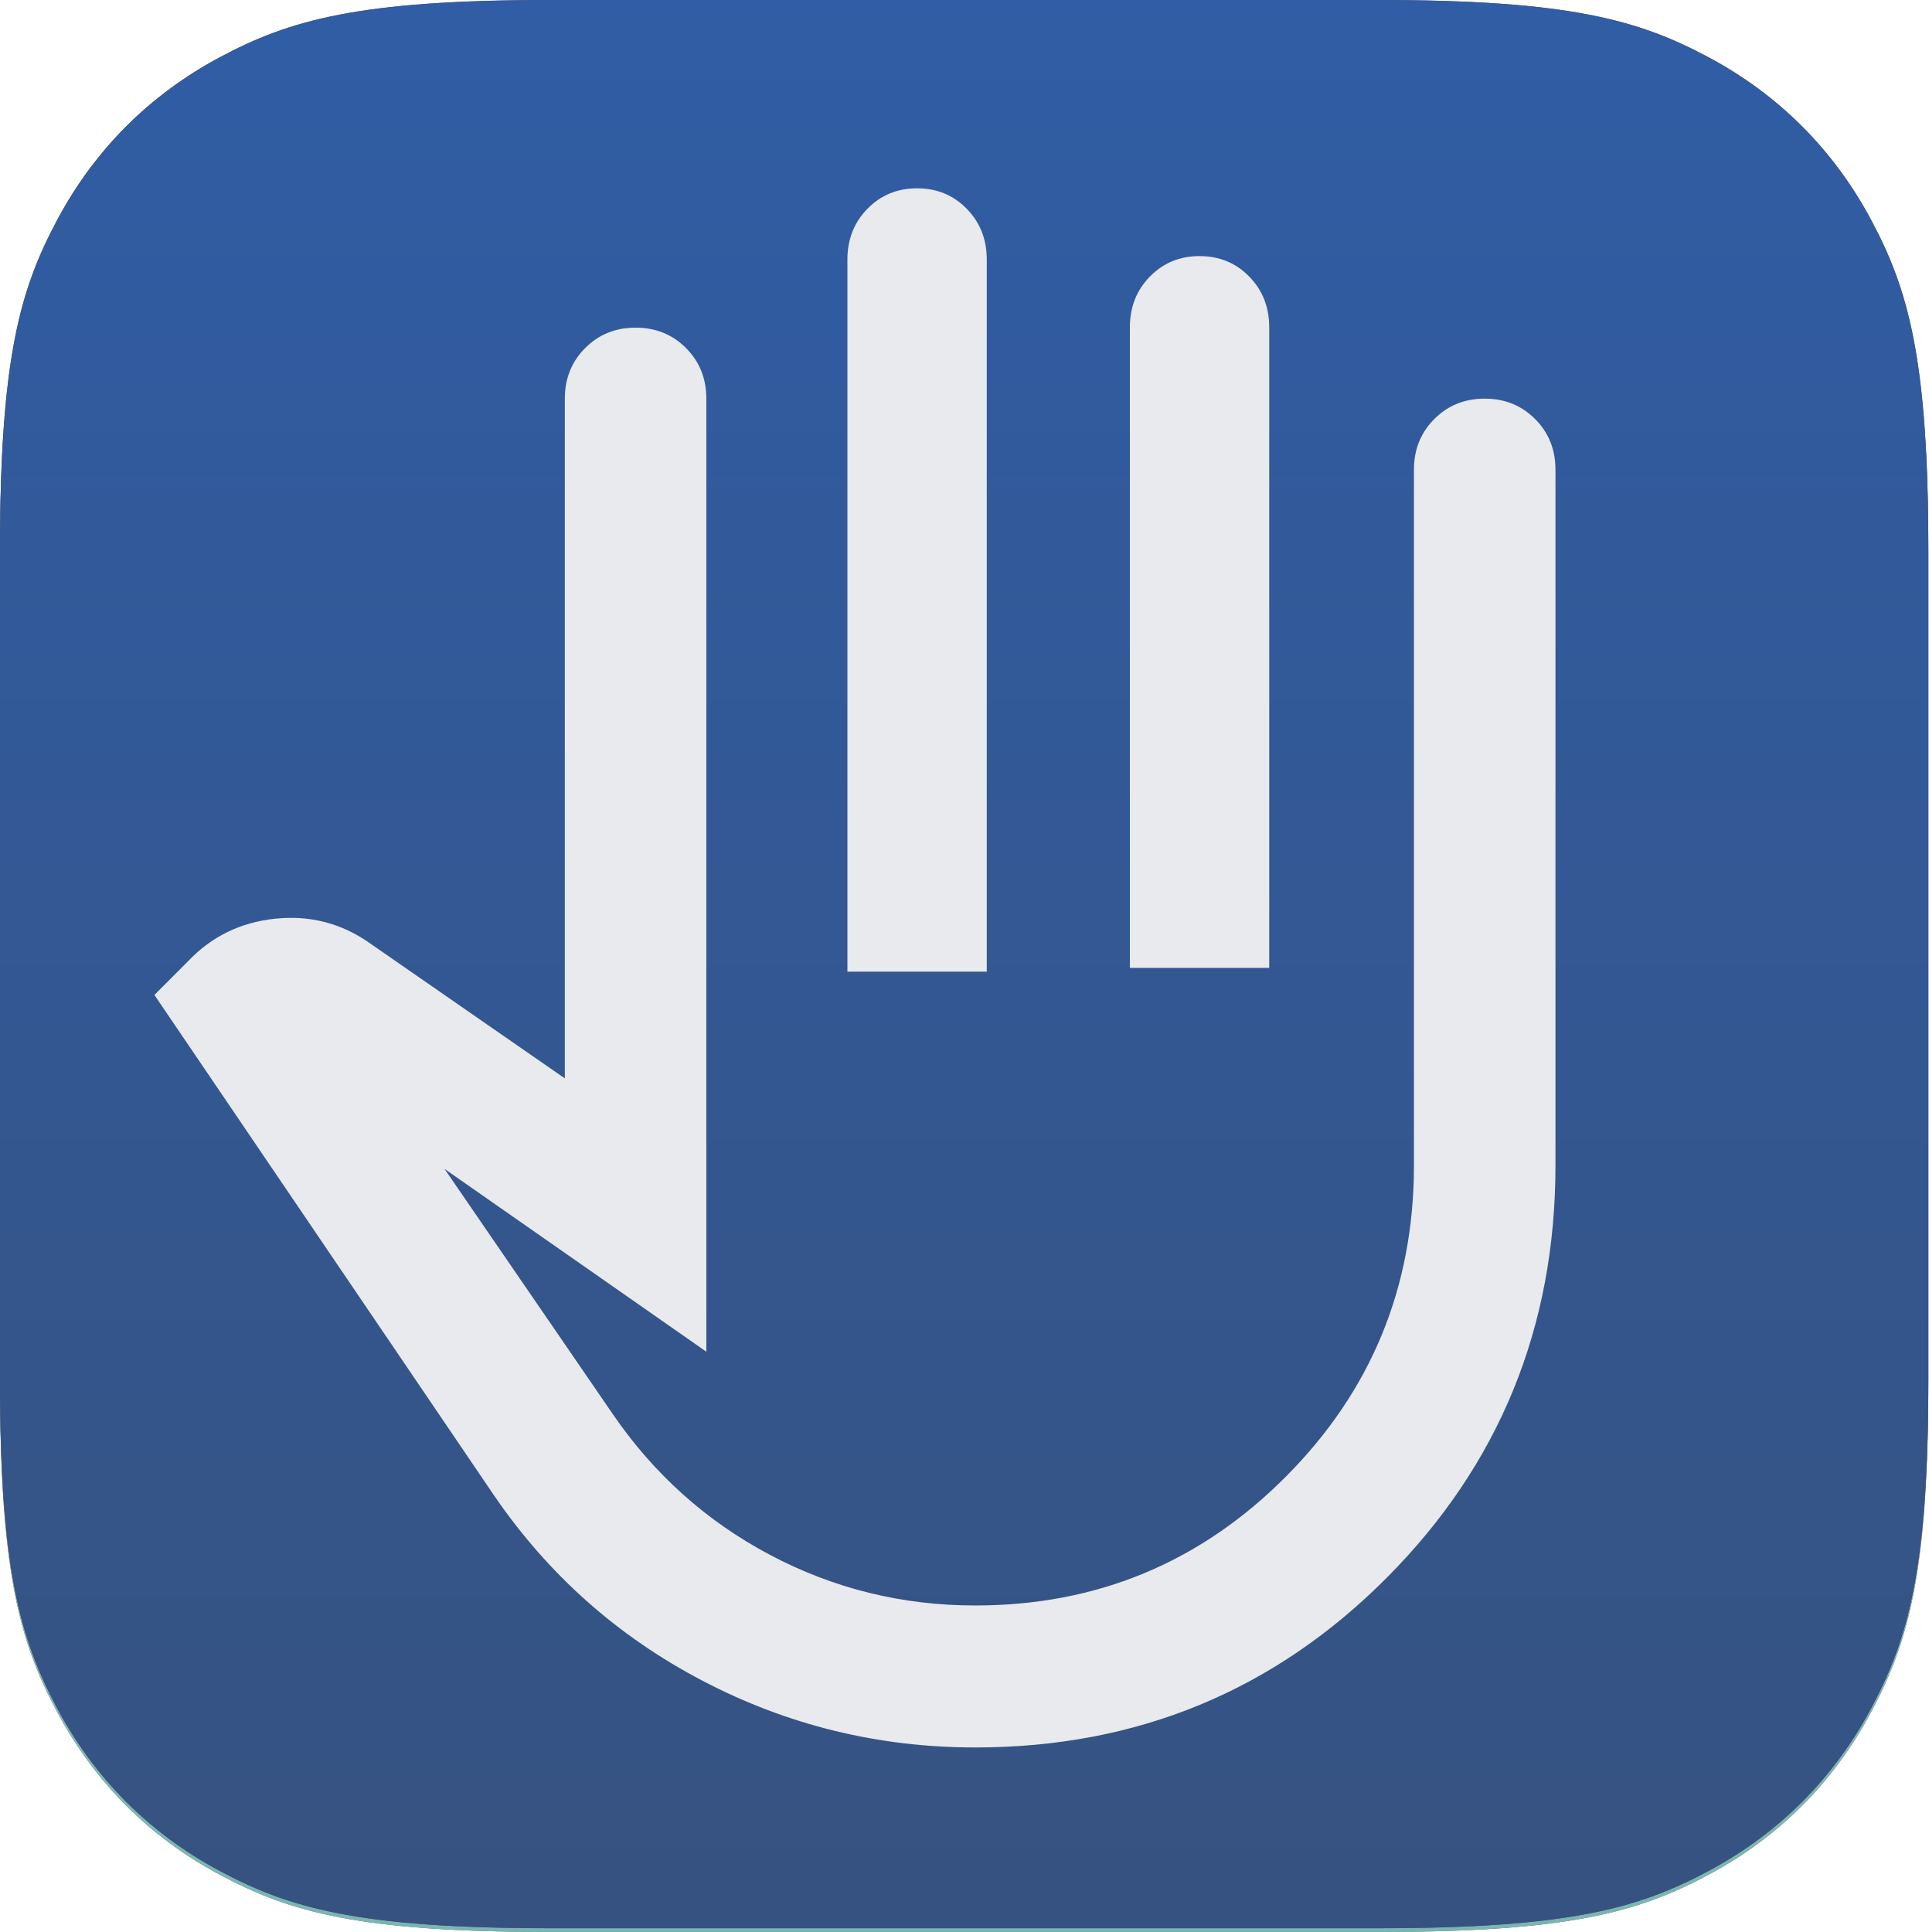
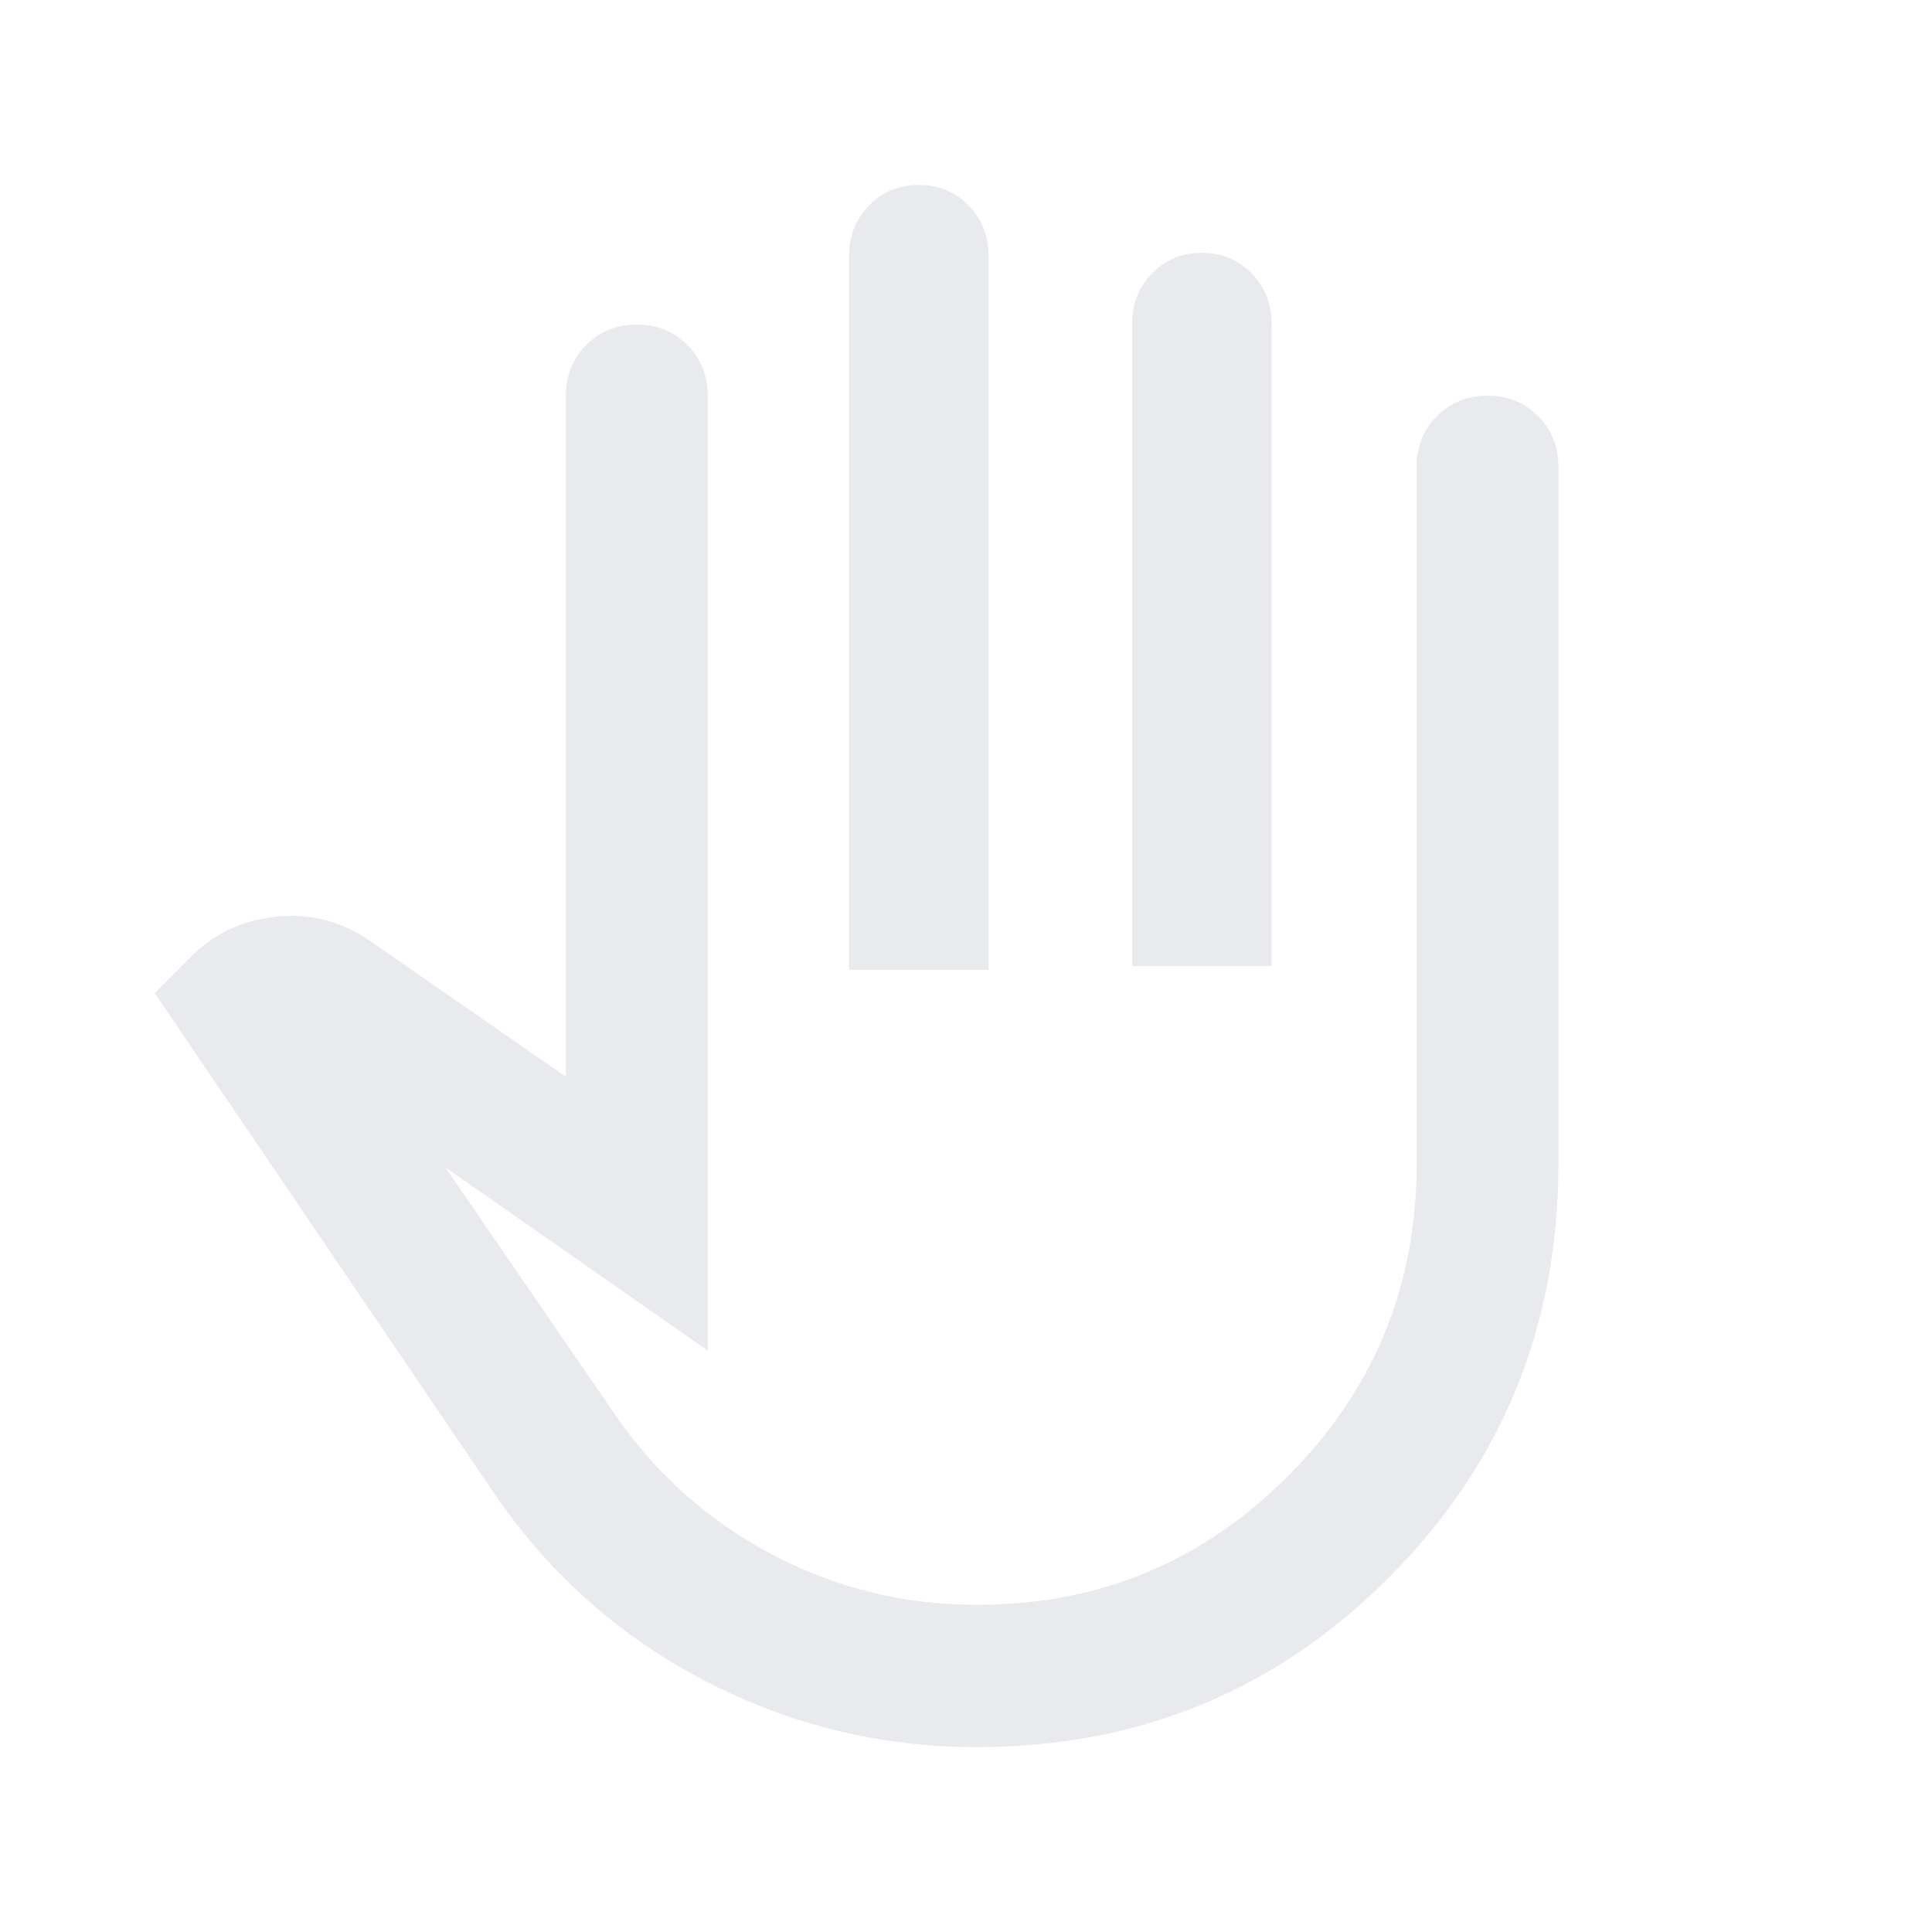
- <svg xmlns="http://www.w3.org/2000/svg" xmlns:xlink="http://www.w3.org/1999/xlink" width="512px" height="513px" viewBox="0 0 512 513" version="1.1">
-   <defs>
-     <linearGradient x1="50%" y1="0%" x2="50%" y2="100%" id="linearGradient-1">
-       <stop stop-color="#A6D4D1" offset="0%" />
-       <stop stop-color="#77B7B3" offset="100%" />
-     </linearGradient>
-     <path d="M146.141,-7.25467311e-15 L365.859,7.25467311e-15 C416.675,-4.215174e-15 435.102,5.291 453.68,15.227 C472.258,25.162 486.838,39.742 496.773,58.32 C506.709,76.898 512,95.325 512,146.141 L512,365.859 C512,416.675 506.709,435.102 496.773,453.68 C486.838,472.258 472.258,486.838 453.68,496.773 C435.102,506.709 416.675,512 365.859,512 L146.141,512 C95.325,512 76.898,506.709 58.32,496.773 C39.742,486.838 25.162,472.258 15.227,453.68 C5.291,435.102 0,416.675 0,365.859 L7.25467311e-15,146.141 C-4.215174e-15,95.325 5.291,76.898 15.227,58.32 C25.162,39.742 39.742,25.162 58.32,15.227 C76.898,5.291 95.325,4.215174e-15 146.141,-7.25467311e-15 Z" id="path-2" />
-     <linearGradient x1="50%" y1="0%" x2="50%" y2="100%" id="linearGradient-3">
-       <stop stop-color="#305DA5" offset="0%" />
-       <stop stop-color="#365280" offset="100%" />
-     </linearGradient>
-     <path d="M146.141,-1 L365.859,-1 C416.675,-1 435.102,4.291 453.68,14.227 C472.258,24.162 486.838,38.742 496.773,57.32 C506.709,75.898 512,94.325 512,145.141 L512,364.859 C512,415.675 506.709,434.102 496.773,452.68 C486.838,471.258 472.258,485.838 453.68,495.773 C435.102,505.709 416.675,511 365.859,511 L146.141,511 C95.325,511 76.898,505.709 58.32,495.773 C39.742,485.838 25.162,471.258 15.227,452.68 C5.291,434.102 0,415.675 0,364.859 L7.25467311e-15,145.141 C-4.215174e-15,94.325 5.291,75.898 15.227,57.32 C25.162,38.742 39.742,24.162 58.32,14.227 C76.898,4.291 95.325,-1 146.141,-1 Z" id="path-4" />
-   </defs>
-   <g id="favicon" stroke="none" fill="none" transform="translate(0, 1)">
-     <g id="bg" fill-rule="evenodd">
-       <use fill="#854D4D" xlink:href="#path-2" />
-       <use fill="url(#linearGradient-1)" xlink:href="#path-2" />
-     </g>
-     <g id="blau" fill-rule="evenodd">
-       <use fill="#854D4D" xlink:href="#path-4" />
-       <use fill="url(#linearGradient-3)" xlink:href="#path-4" />
-     </g>
-     <path d="M258.939,463 C233.263,463 209.152,457.109 186.606,445.328 C164.061,433.547 145.586,417.132 131.182,396.082 L41,263.19 L49.924,254.236 C56.187,247.639 63.937,243.869 73.174,242.926 C82.412,241.984 90.788,244.183 98.303,249.524 L149.97,285.339 L149.97,104.85 C149.97,99.509 151.77,95.032 155.371,91.419 C158.972,87.806 163.434,86 168.758,86 C174.081,86 178.543,87.806 182.144,91.419 C185.745,95.032 187.545,99.509 187.545,104.85 L187.545,357.911 L118.03,309.373 L162.652,374.405 C173.611,390.428 187.545,402.916 204.455,411.869 C221.364,420.823 239.525,425.3 258.939,425.3 C291.192,425.3 318.669,413.911 341.371,391.134 C364.073,368.357 375.424,340.789 375.424,308.43 L375.424,123.7 C375.424,118.359 377.225,113.882 380.826,110.269 C384.427,106.656 388.889,104.85 394.212,104.85 C399.535,104.85 403.997,106.656 407.598,110.269 C411.199,113.882 413,118.359 413,123.7 L413,308.43 C413,351.471 398.048,387.993 368.144,417.996 C338.24,447.999 301.838,463 258.939,463 Z M225,257 L225,67.909 C225,62.552 226.773,58.061 230.319,54.436 C233.865,50.812 238.258,49 243.5,49 C248.742,49 253.135,50.812 256.681,54.436 C260.227,58.061 262,62.552 262,67.909 L262,257 L225,257 Z M300,256 L300,85.9 C300,80.545 301.773,76.056 305.319,72.434 C308.865,68.811 313.258,67 318.5,67 C323.742,67 328.135,68.811 331.681,72.434 C335.227,76.056 337,80.545 337,85.9 L337,256 L300,256 Z" id="hand" fill="#E8EAED" fill-rule="nonzero" />
+ <svg xmlns="http://www.w3.org/2000/svg" width="512px" height="512px" viewBox="0 0 512 512" version="1.1">
+   <g id="favicon" stroke="none" fill="none" fill-rule="nonzero">
+     <path d="M258.939,463 C233.263,463 209.152,457.109 186.606,445.328 C164.061,433.547 145.586,417.132 131.182,396.082 L41,263.19 L49.924,254.236 C56.187,247.639 63.937,243.869 73.174,242.926 C82.412,241.984 90.788,244.183 98.303,249.524 L149.97,285.339 L149.97,104.85 C149.97,99.509 151.77,95.032 155.371,91.419 C158.972,87.806 163.434,86 168.758,86 C174.081,86 178.543,87.806 182.144,91.419 C185.745,95.032 187.545,99.509 187.545,104.85 L187.545,357.911 L118.03,309.373 L162.652,374.405 C173.611,390.428 187.545,402.916 204.455,411.869 C221.364,420.823 239.525,425.3 258.939,425.3 C291.192,425.3 318.669,413.911 341.371,391.134 C364.073,368.357 375.424,340.789 375.424,308.43 L375.424,123.7 C375.424,118.359 377.225,113.882 380.826,110.269 C384.427,106.656 388.889,104.85 394.212,104.85 C399.535,104.85 403.997,106.656 407.598,110.269 C411.199,113.882 413,118.359 413,123.7 L413,308.43 C413,351.471 398.048,387.993 368.144,417.996 C338.24,447.999 301.838,463 258.939,463 Z M225,257 L225,67.909 C225,62.552 226.773,58.061 230.319,54.436 C233.865,50.812 238.258,49 243.5,49 C248.742,49 253.135,50.812 256.681,54.436 C260.227,58.061 262,62.552 262,67.909 L262,257 L225,257 Z M300,256 L300,85.9 C300,80.545 301.773,76.056 305.319,72.434 C308.865,68.811 313.258,67 318.5,67 C323.742,67 328.135,68.811 331.681,72.434 C335.227,76.056 337,80.545 337,85.9 L337,256 L300,256 Z" id="hand" fill="#E8EAED" />
  </g>
</svg>
